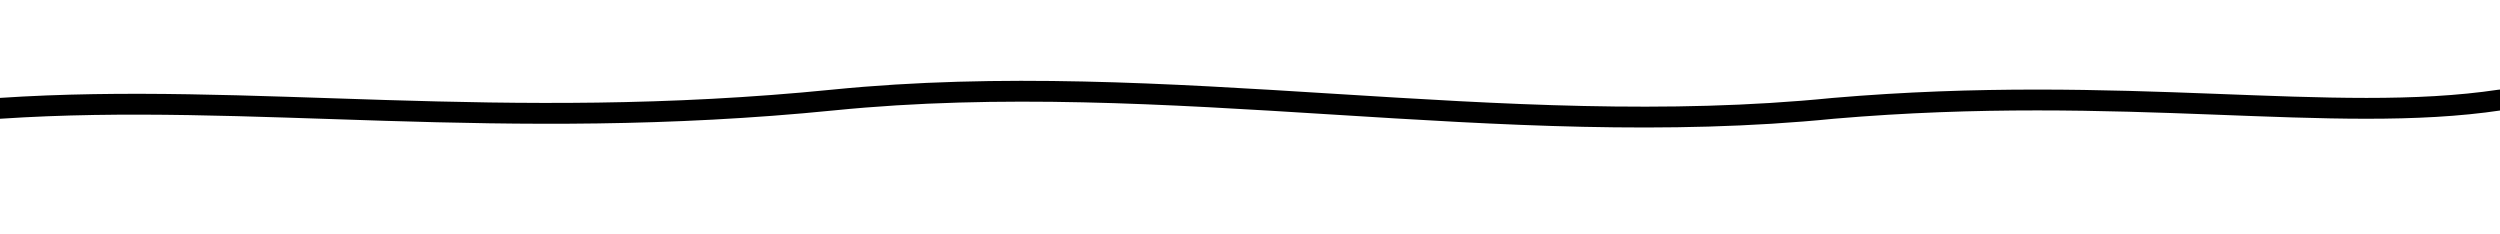
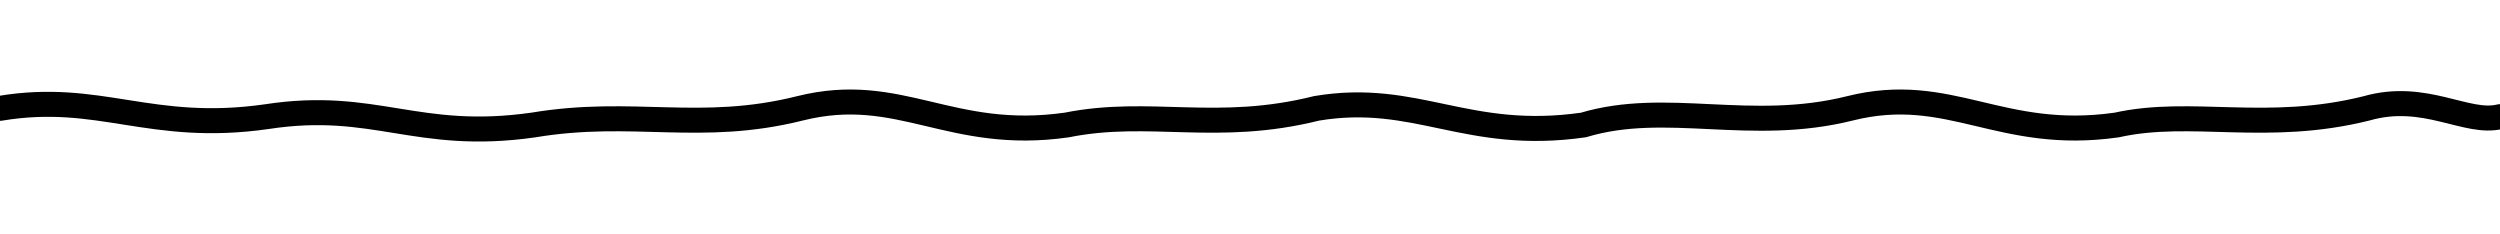
<svg xmlns="http://www.w3.org/2000/svg" viewBox="0 0 300 28" fill="none">
-   <path d="M0,13 C30,11 60,16 100,12 C140,8 180,17 220,13 C255,10 280,15 300,12" stroke="currentColor" stroke-width="2.5" stroke-linecap="round" fill="none" />
+   <path d="M0,13 C12,11 18,16 32,14 C45,12 50,17 64,15 C76,13 84,16 96,13 C108,10 114,17 128,15 C138,13 146,16 158,13 C170,11 176,17 190,15 C200,12 210,16 222,13 C234,10 240,17 254,15 C263,13 272,16 284,13 C291,11 296,15 300,14" stroke="currentColor" stroke-width="3" stroke-linecap="round" fill="none" />
</svg>
